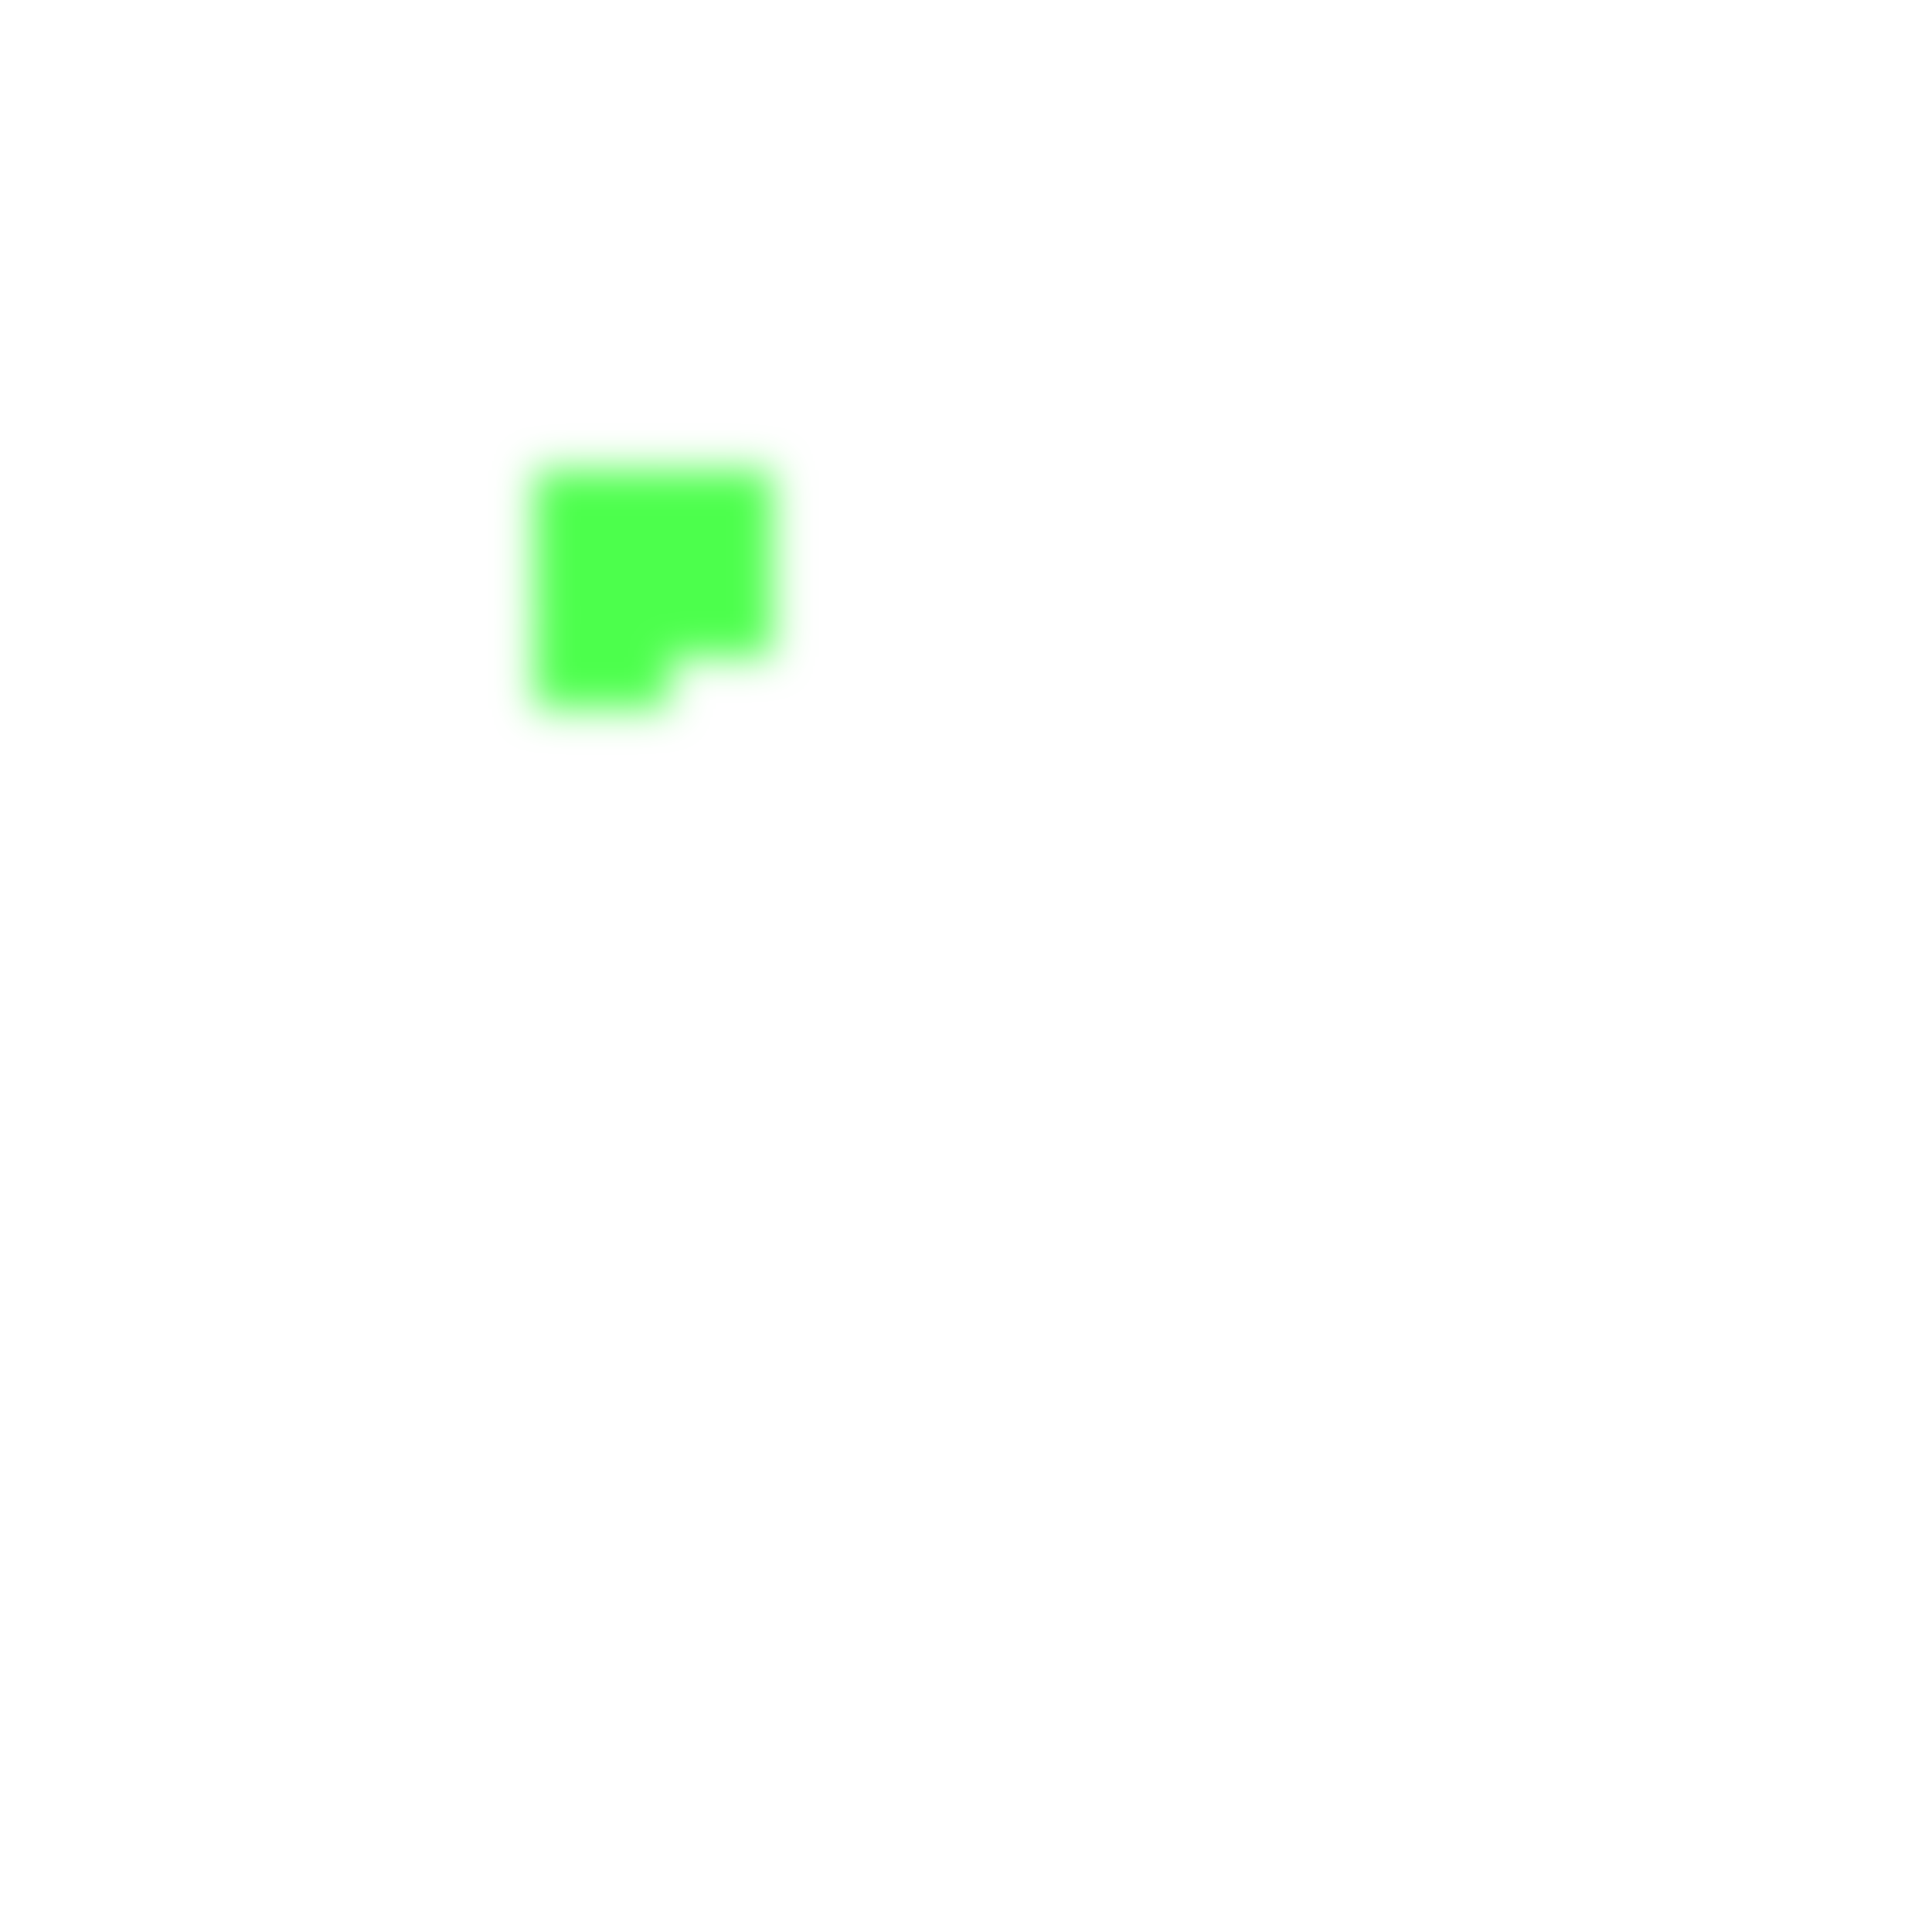
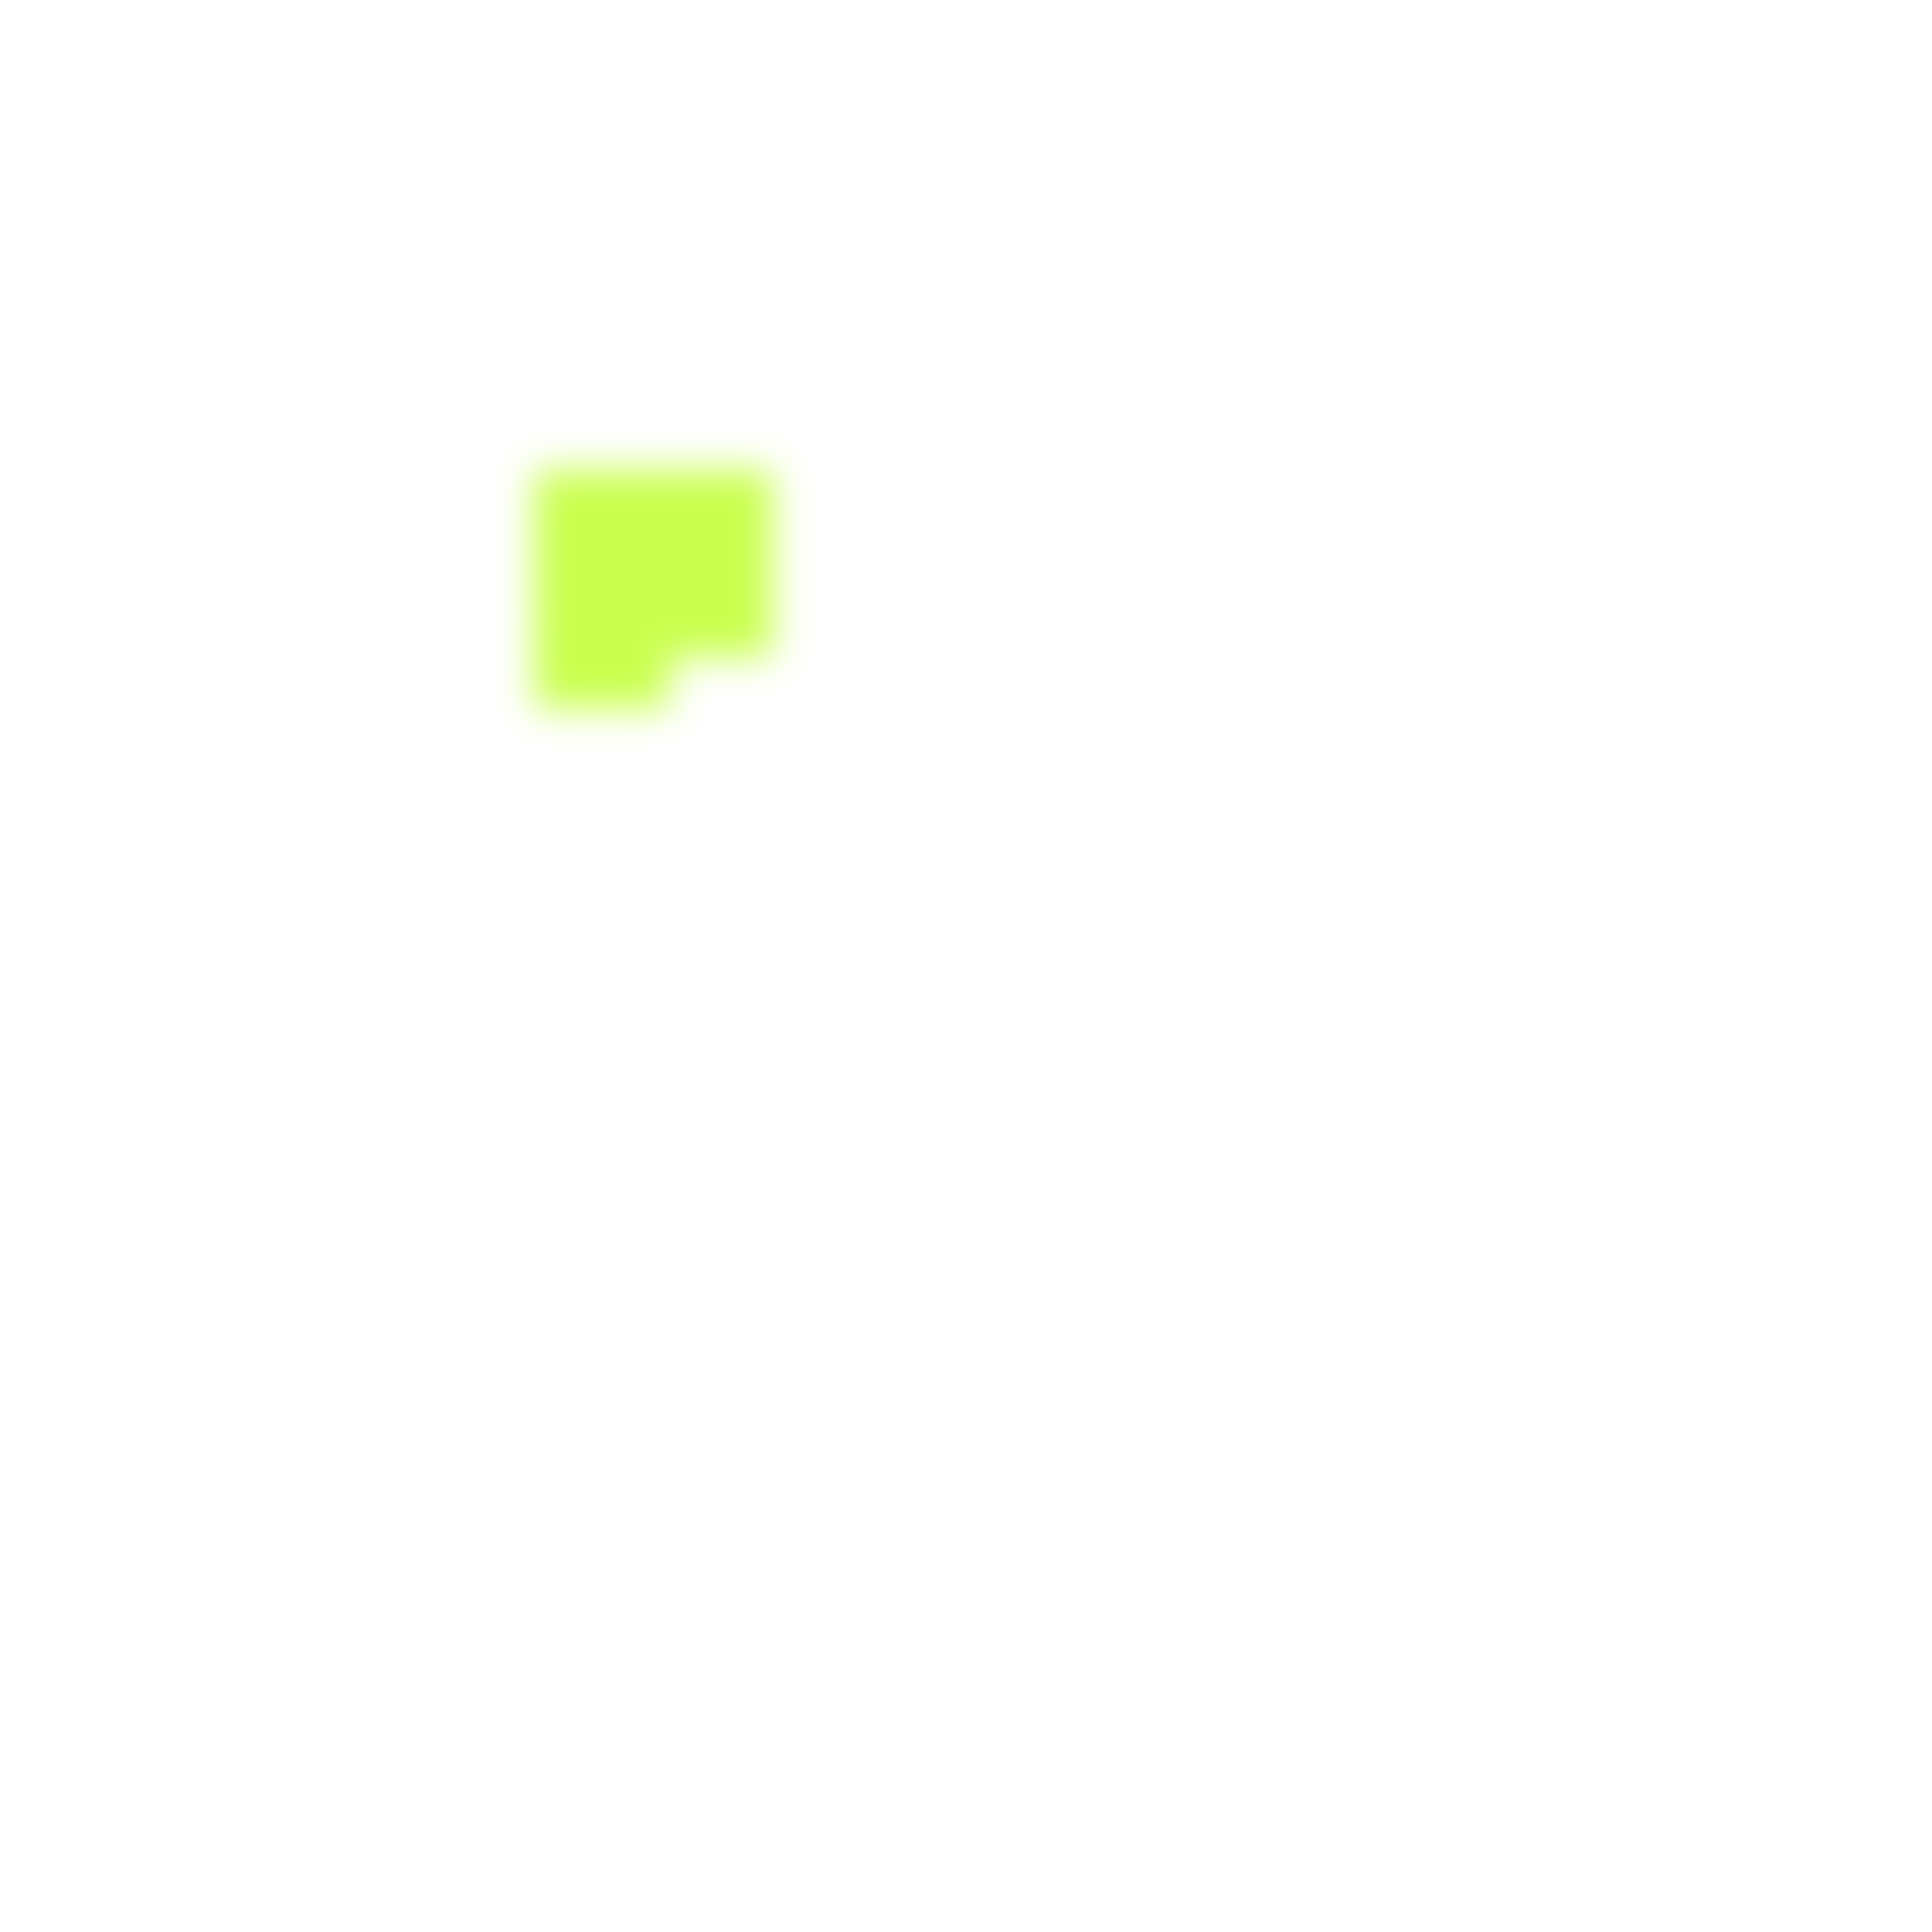
<svg xmlns="http://www.w3.org/2000/svg" width="300" height="300" viewBox="0 0 300 300" class="creatureMap" style="position:absolute;">
  <defs>
    <filter id="blur" x="-30%" y="-30%" width="160%" height="160%">
      <feGaussianBlur stdDeviation="3" />
    </filter>
    <pattern id="pattern-untameable" width="10" height="10" patternTransform="rotate(135)" patternUnits="userSpaceOnUse">
      <rect width="4" height="10" fill="black" />
    </pattern>
    <filter id="groupStroke">
      <feFlood result="outsideColor" flood-color="black" />
      <feMorphology in="SourceAlpha" operator="dilate" radius="2" />
      <feComposite result="strokeoutline1" in="outsideColor" operator="in" />
      <feComposite result="strokeoutline2" in="strokeoutline1" in2="SourceAlpha" operator="out" />
      <feGaussianBlur in="strokeoutline2" result="strokeblur" stdDeviation="1" />
    </filter>
    <style>
            .spawningMap-very-common { fill: #0F0; }
            .spawningMap-common { fill: #B2FF00; }
            .spawningMap-uncommon { fill: #FF0; }
            .spawningMap-very-uncommon { fill: #FC0; }
            .spawningMap-rare { fill: #F60; }
            .spawningMap-very-rare { fill: #F00; }
            .spawning-map-point { stroke:black; stroke-width:1; }
        </style>
  </defs>
  <g filter="url(#blur)" opacity="0.7">
-     <g class="spawningMap-very-common">
+     <g class="spawningMap-common">
      <rect x="91" y="97" width="13" height="13" />
      <rect x="99" y="89" width="13" height="13" />
      <rect x="83" y="97" width="13" height="13" />
      <rect x="107" y="89" width="13" height="13" />
      <rect x="99" y="81" width="13" height="13" />
      <rect x="83" y="73" width="13" height="14" />
      <rect x="91" y="73" width="13" height="14" />
      <rect x="99" y="73" width="13" height="14" />
      <rect x="107" y="73" width="13" height="14" />
      <rect x="107" y="81" width="13" height="13" />
      <rect x="91" y="81" width="13" height="13" />
      <rect x="83" y="81" width="13" height="13" />
      <rect x="83" y="89" width="13" height="13" />
      <rect x="91" y="89" width="13" height="13" />
    </g>
  </g>
</svg>
